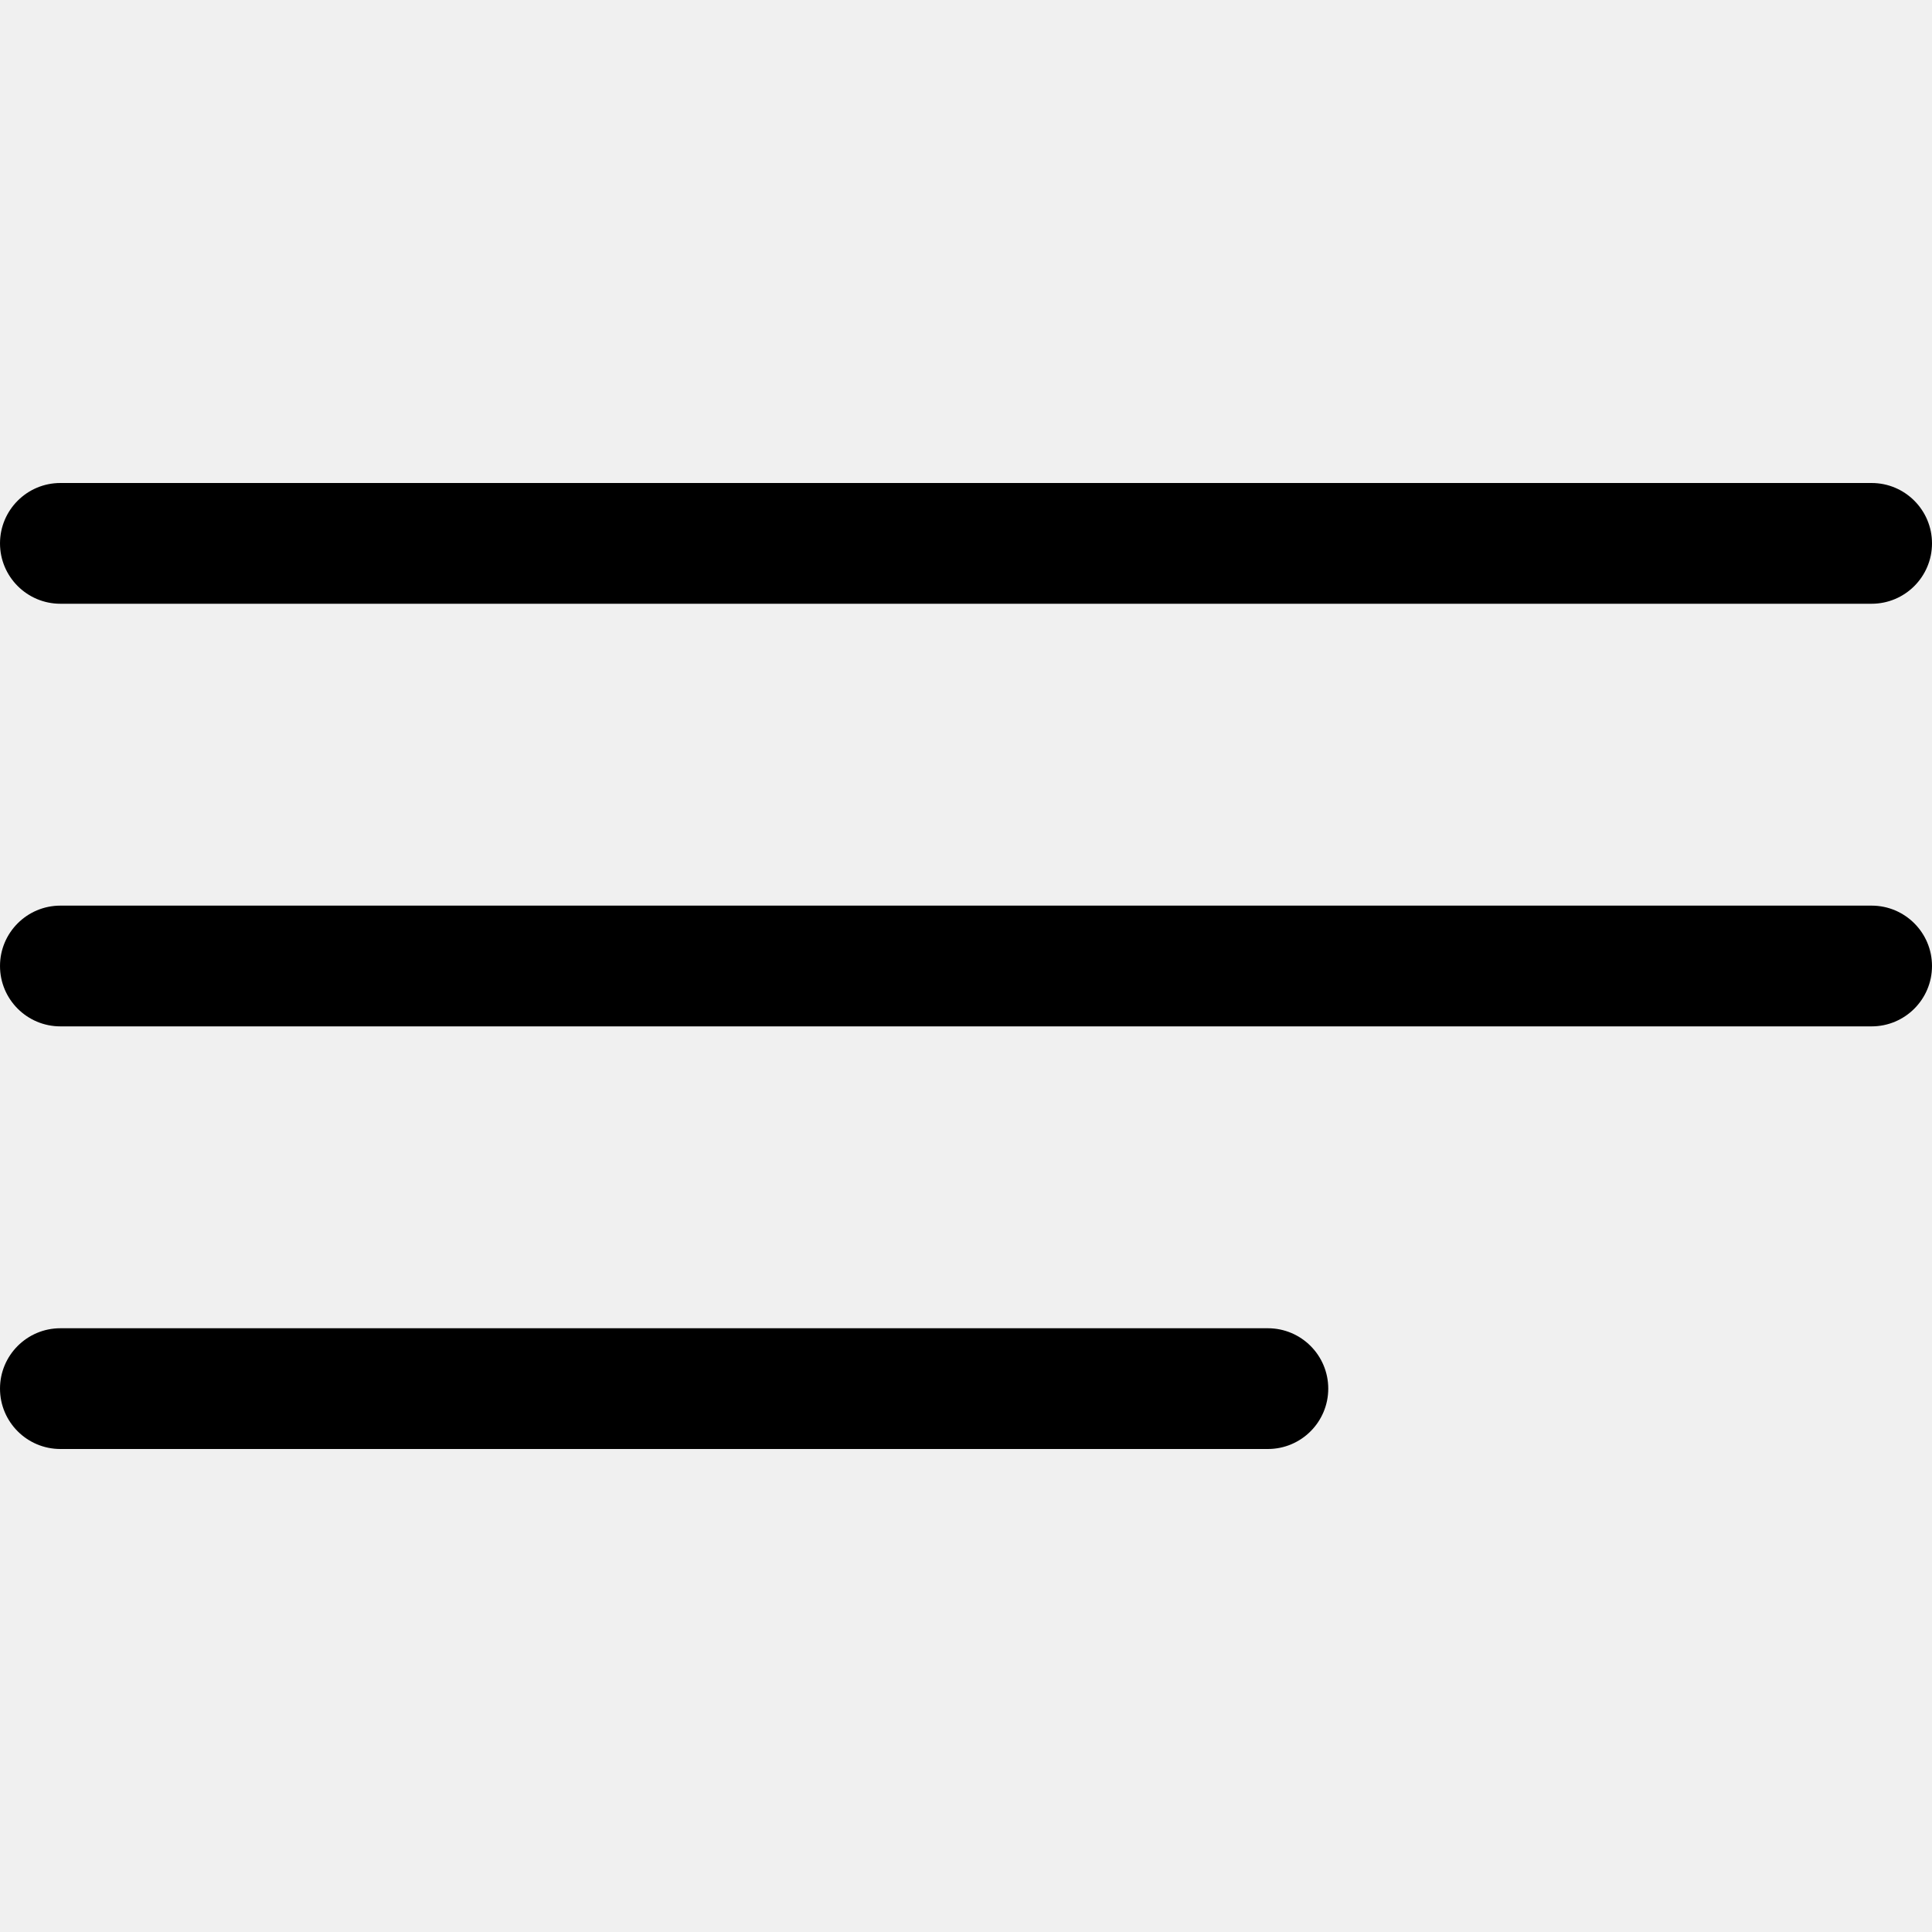
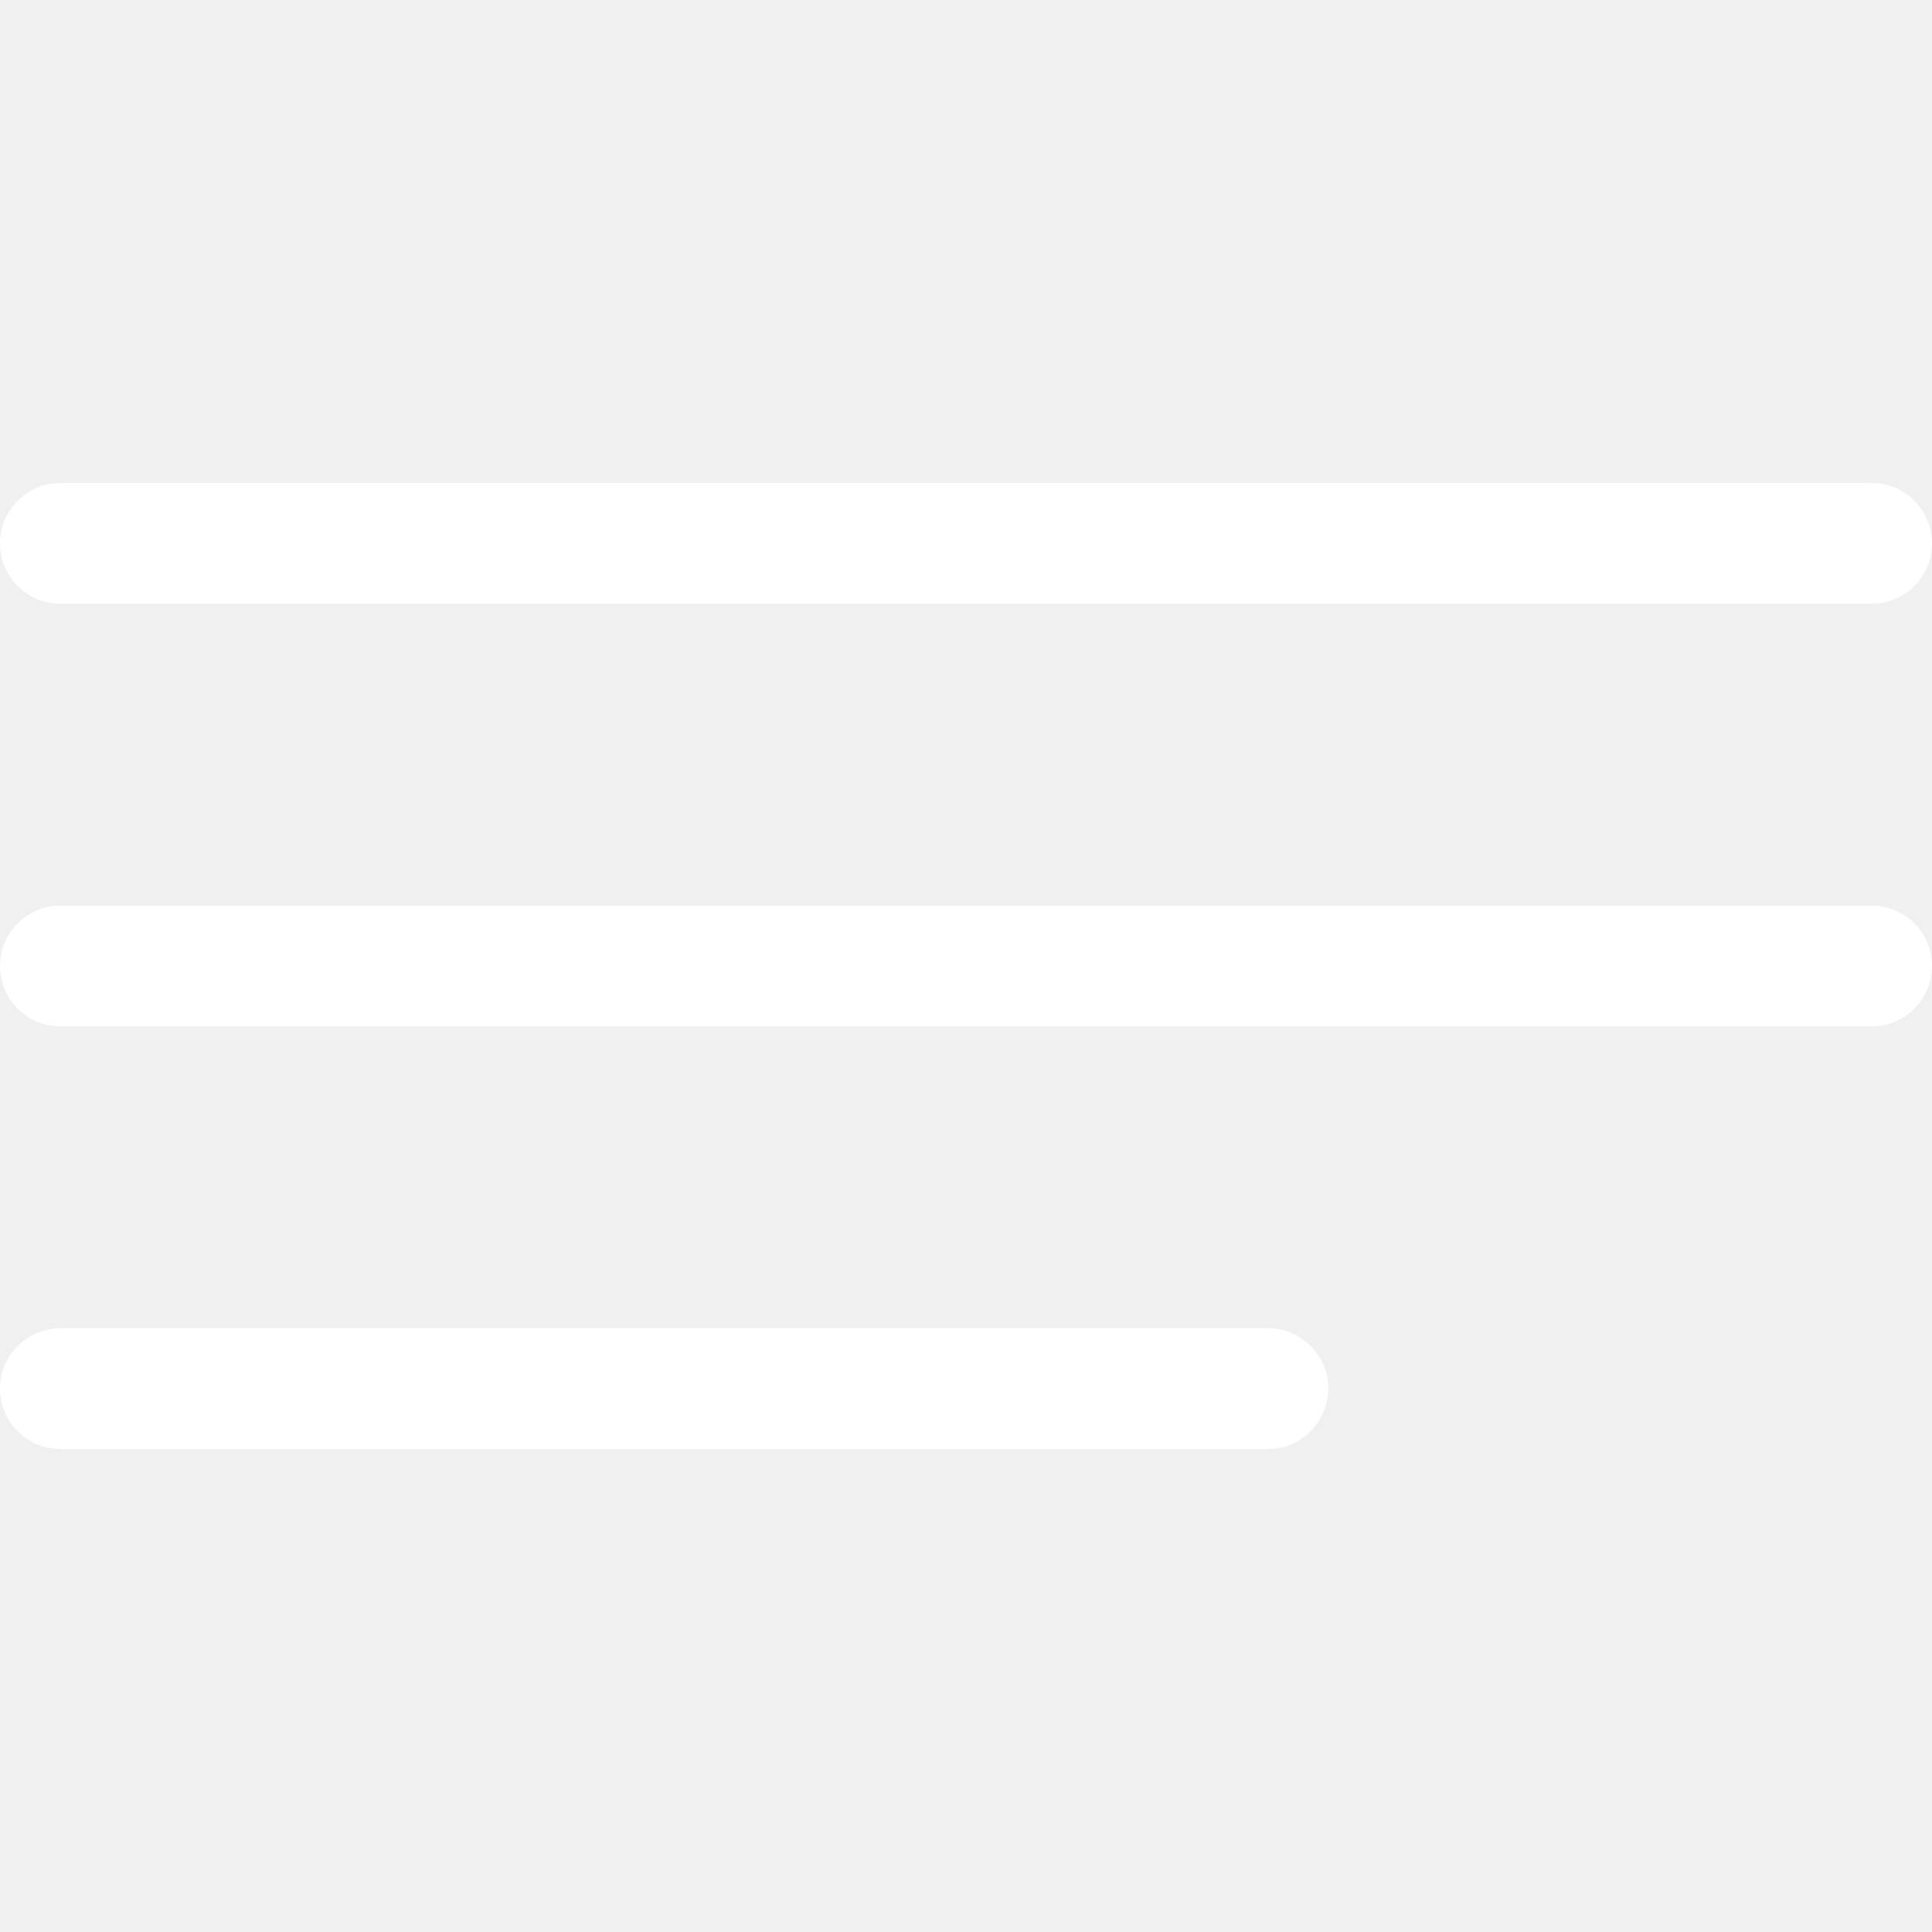
<svg xmlns="http://www.w3.org/2000/svg" version="1.1" id="Capa_1" x="0px" y="0px" viewBox="0 0 384.97 384.97" style="enable-background:new 0 0 384.97 384.97;" xml:space="preserve" width="512px" height="512px">
  <g transform="matrix(-1 0 0 1 384.97 0)">
    <g>
      <g id="Menu_1_">
-         <path d="M12.03,120.303h360.909c6.641,0,12.03-5.39,12.03-12.03c0-6.641-5.39-12.03-12.03-12.03H12.03    c-6.641,0-12.03,5.39-12.03,12.03C0,114.913,5.39,120.303,12.03,120.303z" data-original="#000000" class="active-path" fill="#000000" />
-         <path d="M372.939,180.455H12.03c-6.641,0-12.03,5.39-12.03,12.03s5.39,12.03,12.03,12.03h360.909c6.641,0,12.03-5.39,12.03-12.03    S379.58,180.455,372.939,180.455z" data-original="#000000" class="active-path" fill="#000000" />
-         <path d="M372.939,264.667H132.333c-6.641,0-12.03,5.39-12.03,12.03c0,6.641,5.39,12.03,12.03,12.03h240.606    c6.641,0,12.03-5.39,12.03-12.03C384.97,270.056,379.58,264.667,372.939,264.667z" data-original="#000000" class="active-path" fill="#000000" />
+         <path d="M12.03,120.303h360.909c6.641,0,12.03-5.39,12.03-12.03c0-6.641-5.39-12.03-12.03-12.03H12.03    c-6.641,0-12.03,5.39-12.03,12.03C0,114.913,5.39,120.303,12.03,120.303z" data-original="#000000" class="active-path" data-old_color="#663F3F" fill="#FFFFFF" />
+         <path d="M372.939,180.455H12.03c-6.641,0-12.03,5.39-12.03,12.03s5.39,12.03,12.03,12.03h360.909c6.641,0,12.03-5.39,12.03-12.03    S379.58,180.455,372.939,180.455z" data-original="#000000" class="active-path" data-old_color="#663F3F" fill="#FFFFFF" />
+         <path d="M372.939,264.667H132.333c-6.641,0-12.03,5.39-12.03,12.03c0,6.641,5.39,12.03,12.03,12.03h240.606    c6.641,0,12.03-5.39,12.03-12.03C384.97,270.056,379.58,264.667,372.939,264.667z" data-original="#000000" class="active-path" data-old_color="#663F3F" fill="#FFFFFF" />
      </g>
      <g>
	</g>
      <g>
	</g>
      <g>
	</g>
      <g>
	</g>
      <g>
	</g>
      <g>
	</g>
    </g>
  </g>
</svg>
